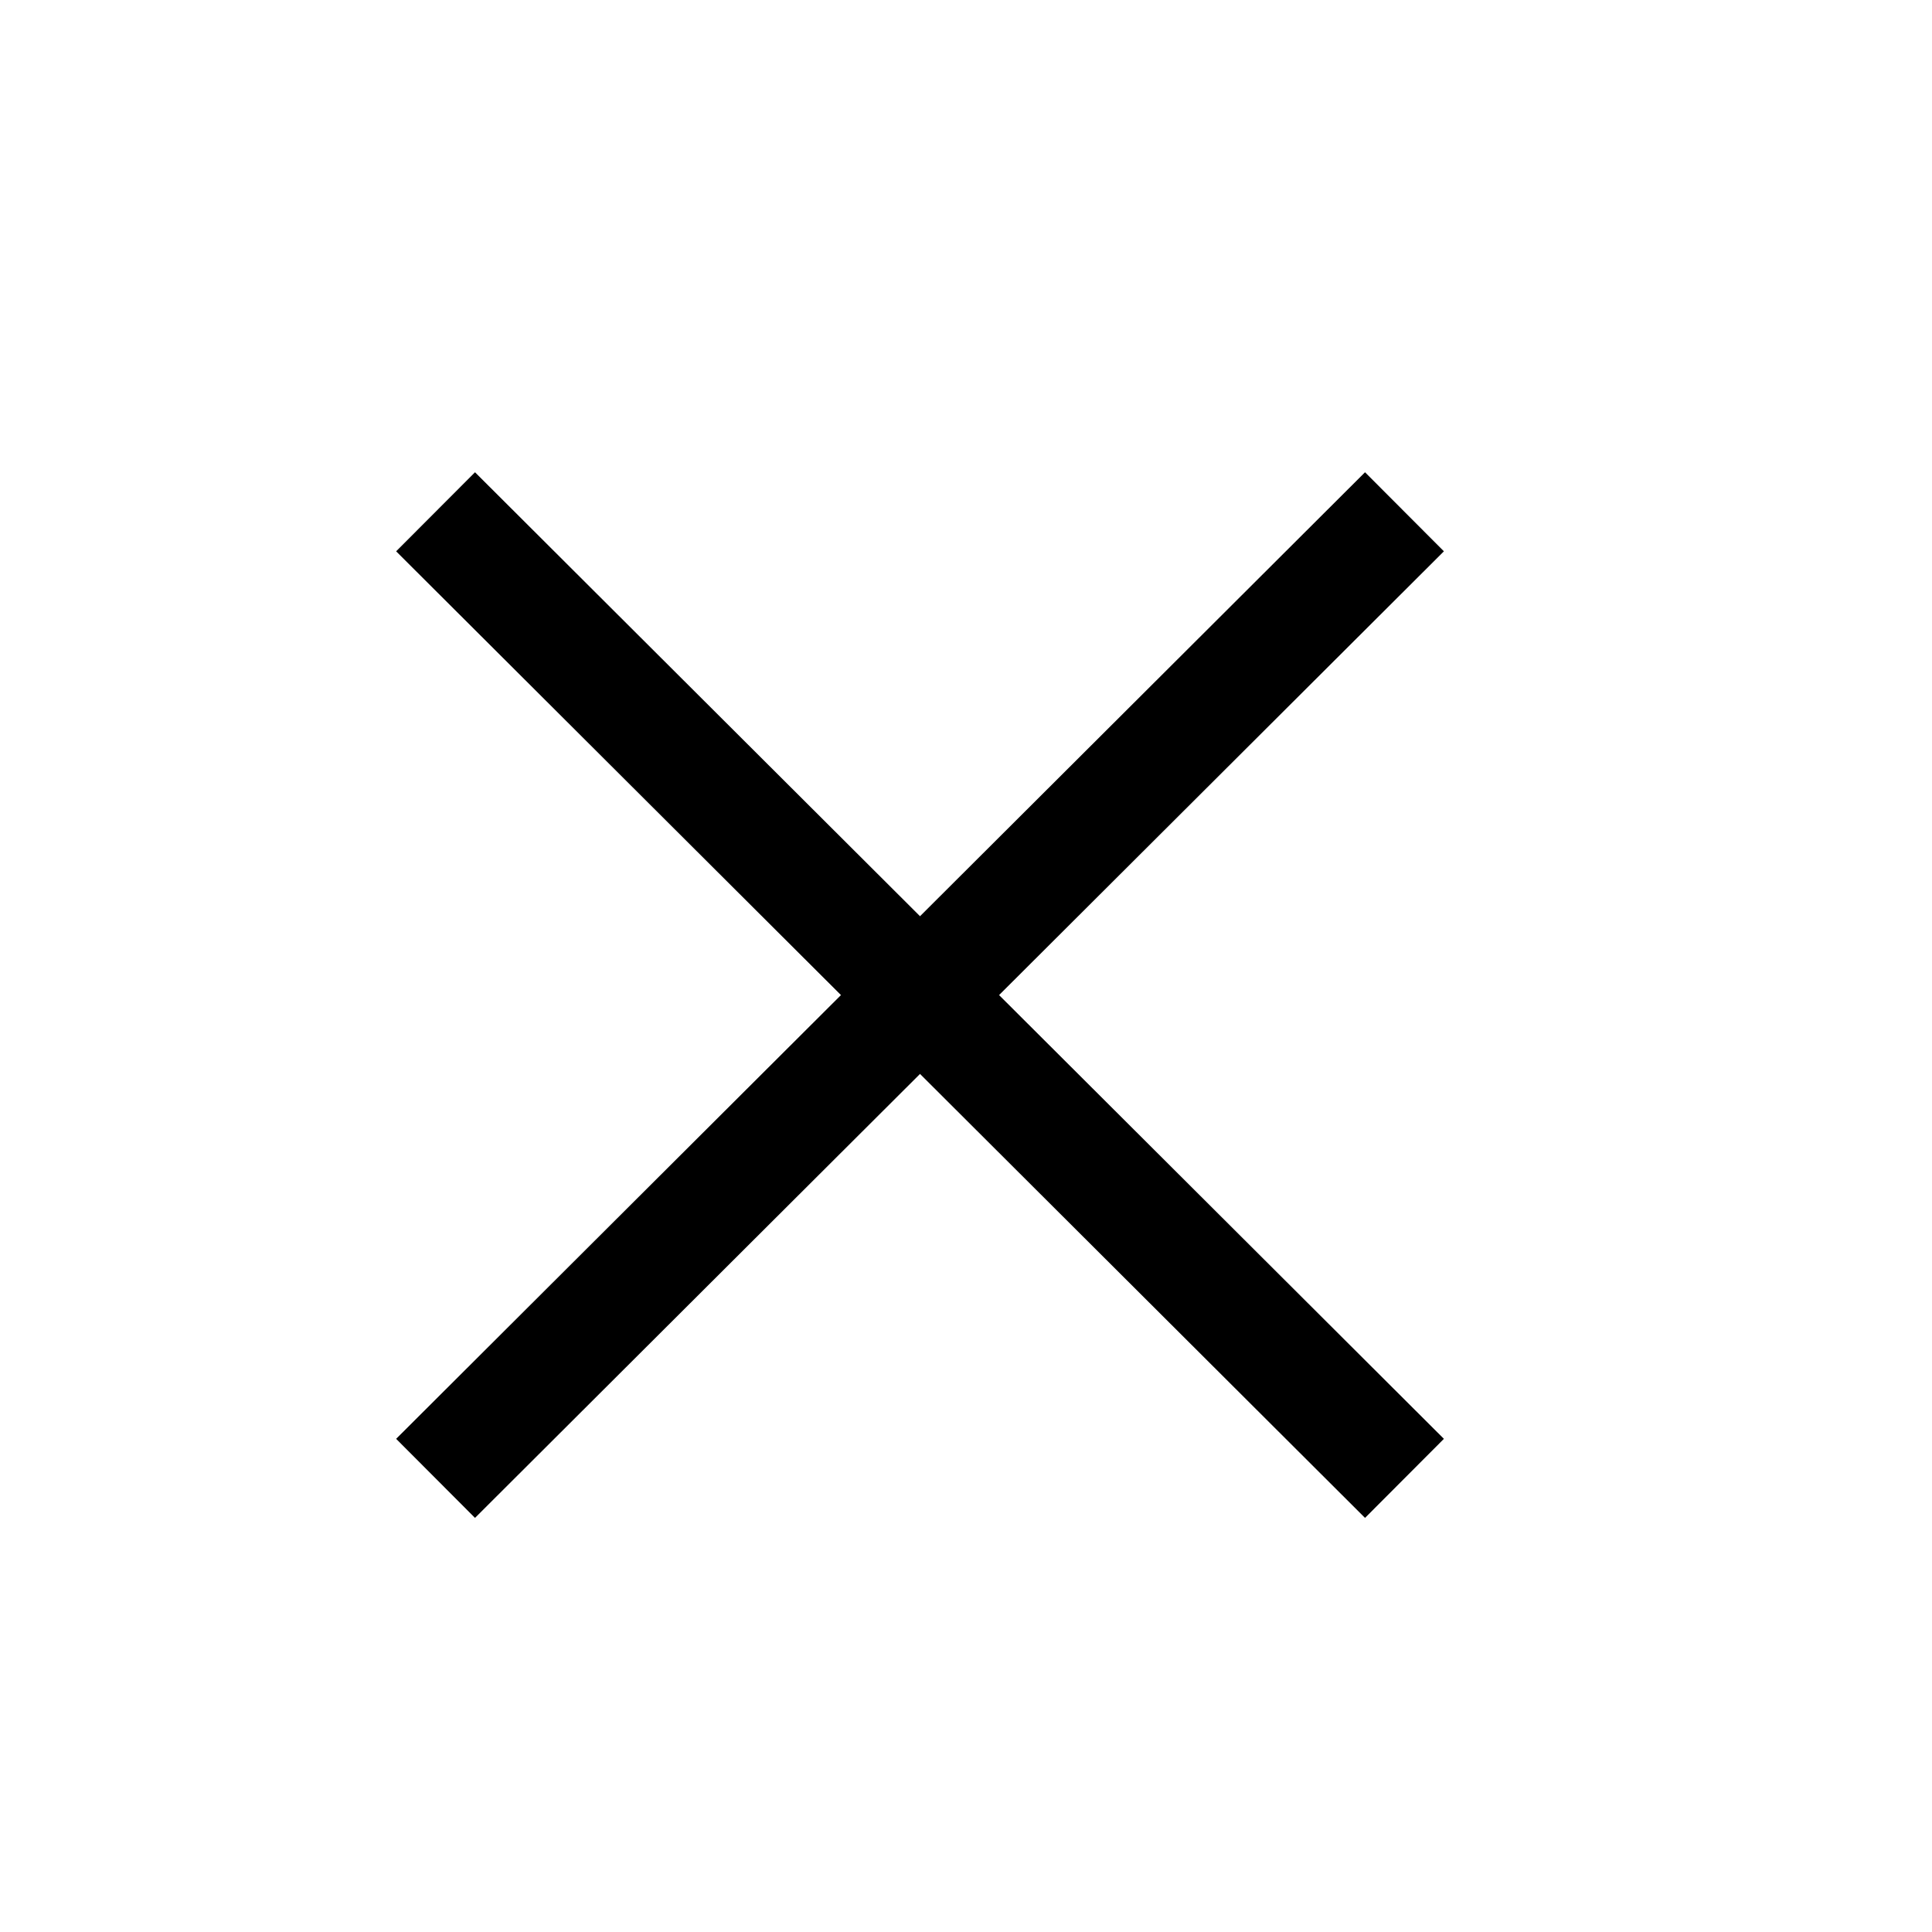
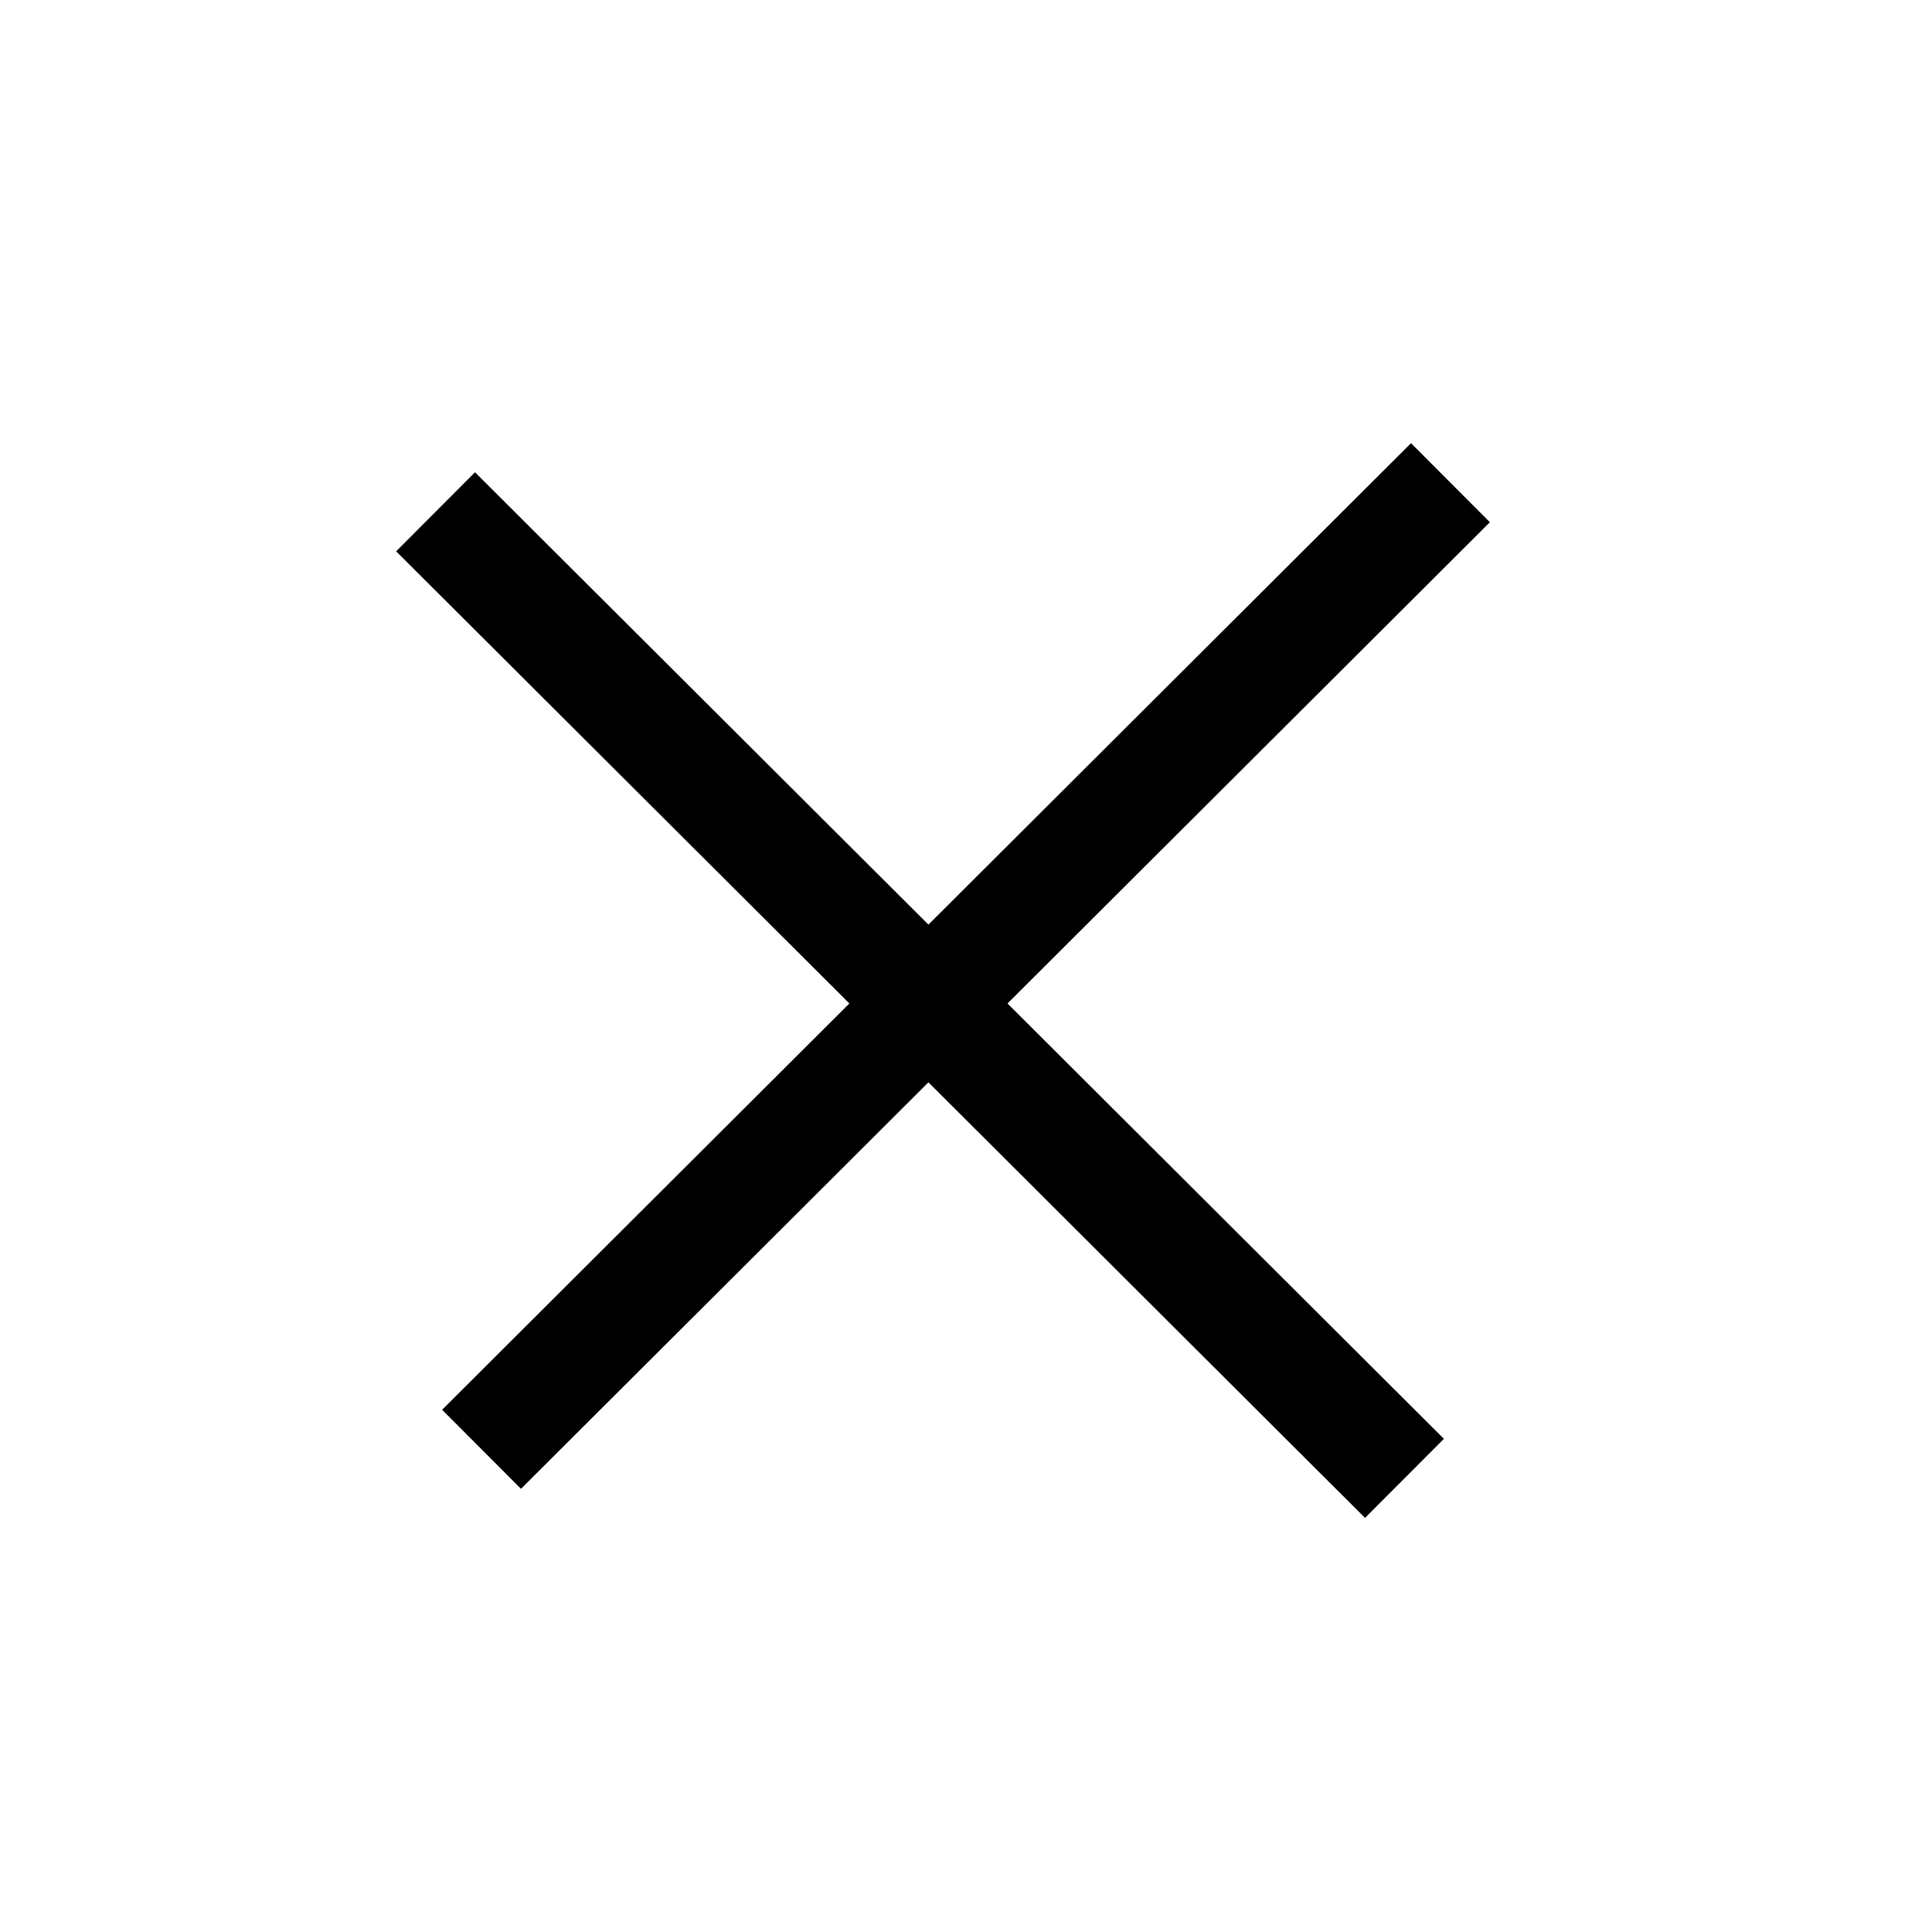
<svg xmlns="http://www.w3.org/2000/svg" version="1.1" width="24" height="24" viewBox="2 2 20 20" enable-background="new 0 0 24.00 24.00" xml:space="preserve" id="svg4">
  <defs id="defs8" />
-   <path style="fill:none;fill-rule:evenodd;stroke:#000000;stroke-width:1.156;stroke-linecap:butt;stroke-linejoin:miter;stroke-miterlimit:4;stroke-dasharray:none;stroke-opacity:1" d="M 16.539,7.298 6.509,17.304" id="path834" />
+   <path style="fill:none;fill-rule:evenodd;stroke:#000000;stroke-width:1.156;stroke-linecap:butt;stroke-linejoin:miter;stroke-miterlimit:4;stroke-dasharray:none;stroke-opacity:1" d="M 17.015,6.997 6.985,17.003" id="path834" />
  <path style="fill:none;fill-rule:evenodd;stroke:#000000;stroke-width:1.156;stroke-linecap:butt;stroke-linejoin:miter;stroke-miterlimit:4;stroke-dasharray:none;stroke-opacity:1" d="M 6.509,7.298 16.539,17.304" id="path836" />
</svg>
